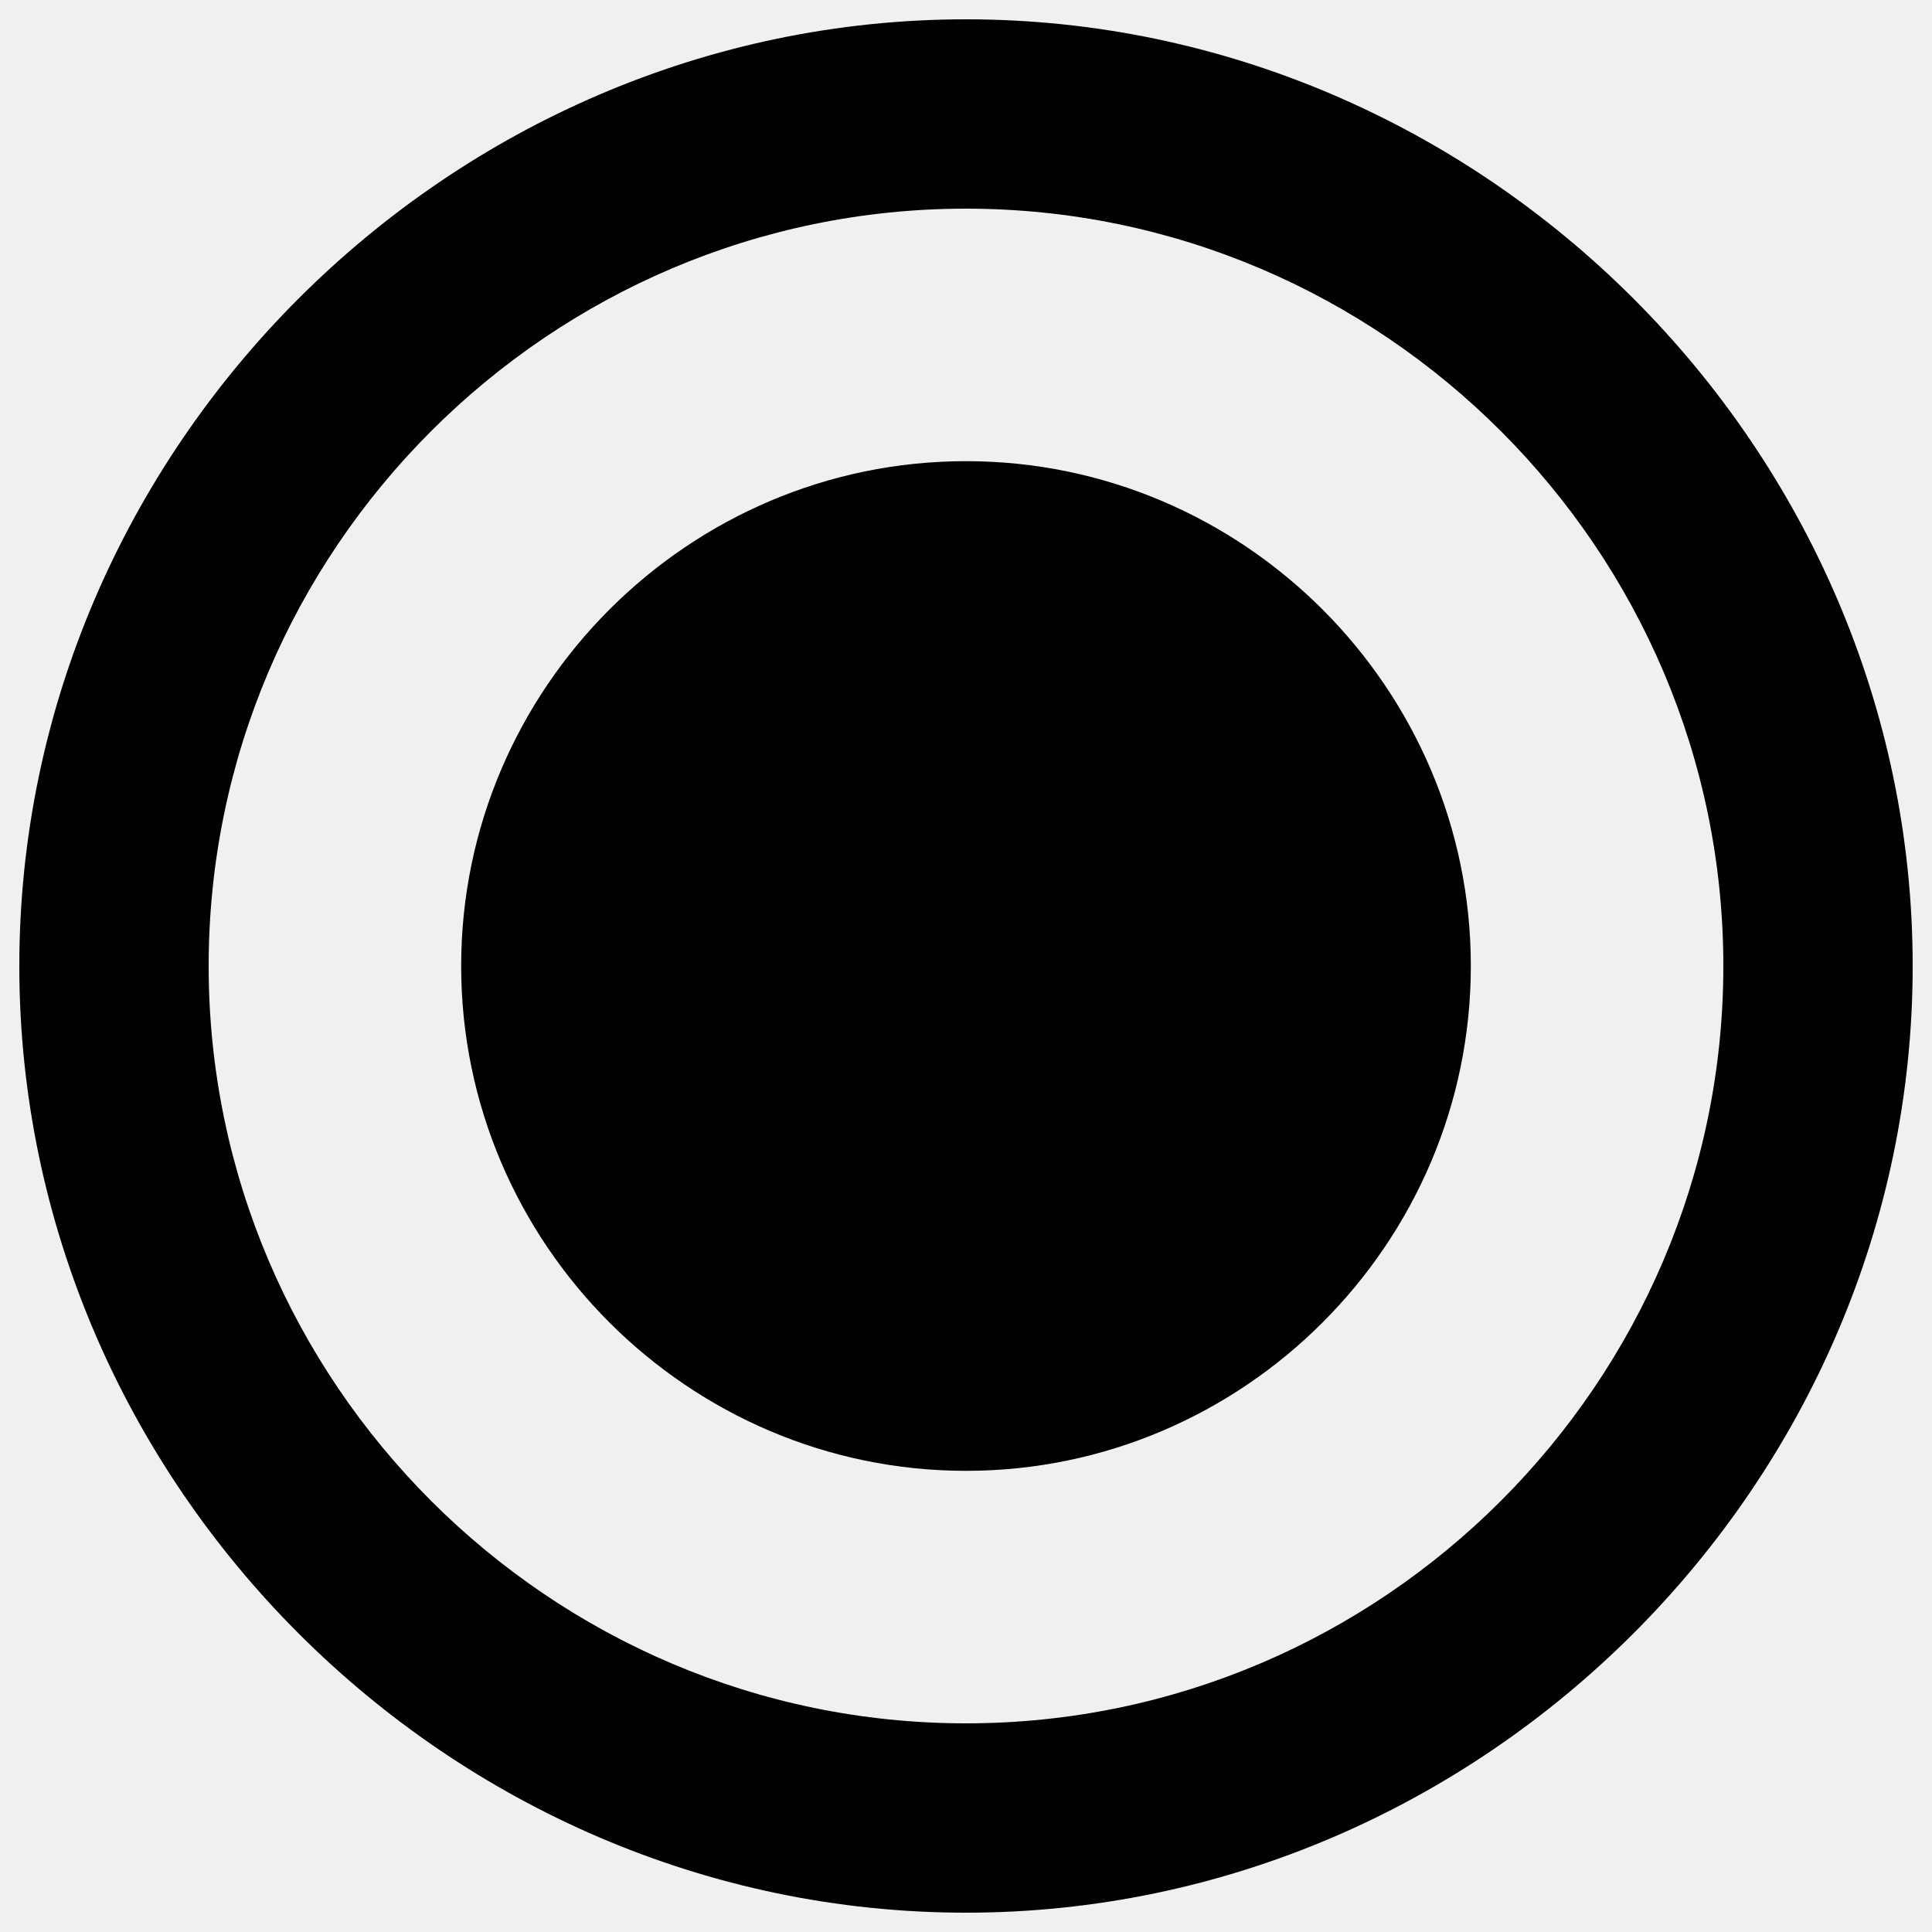
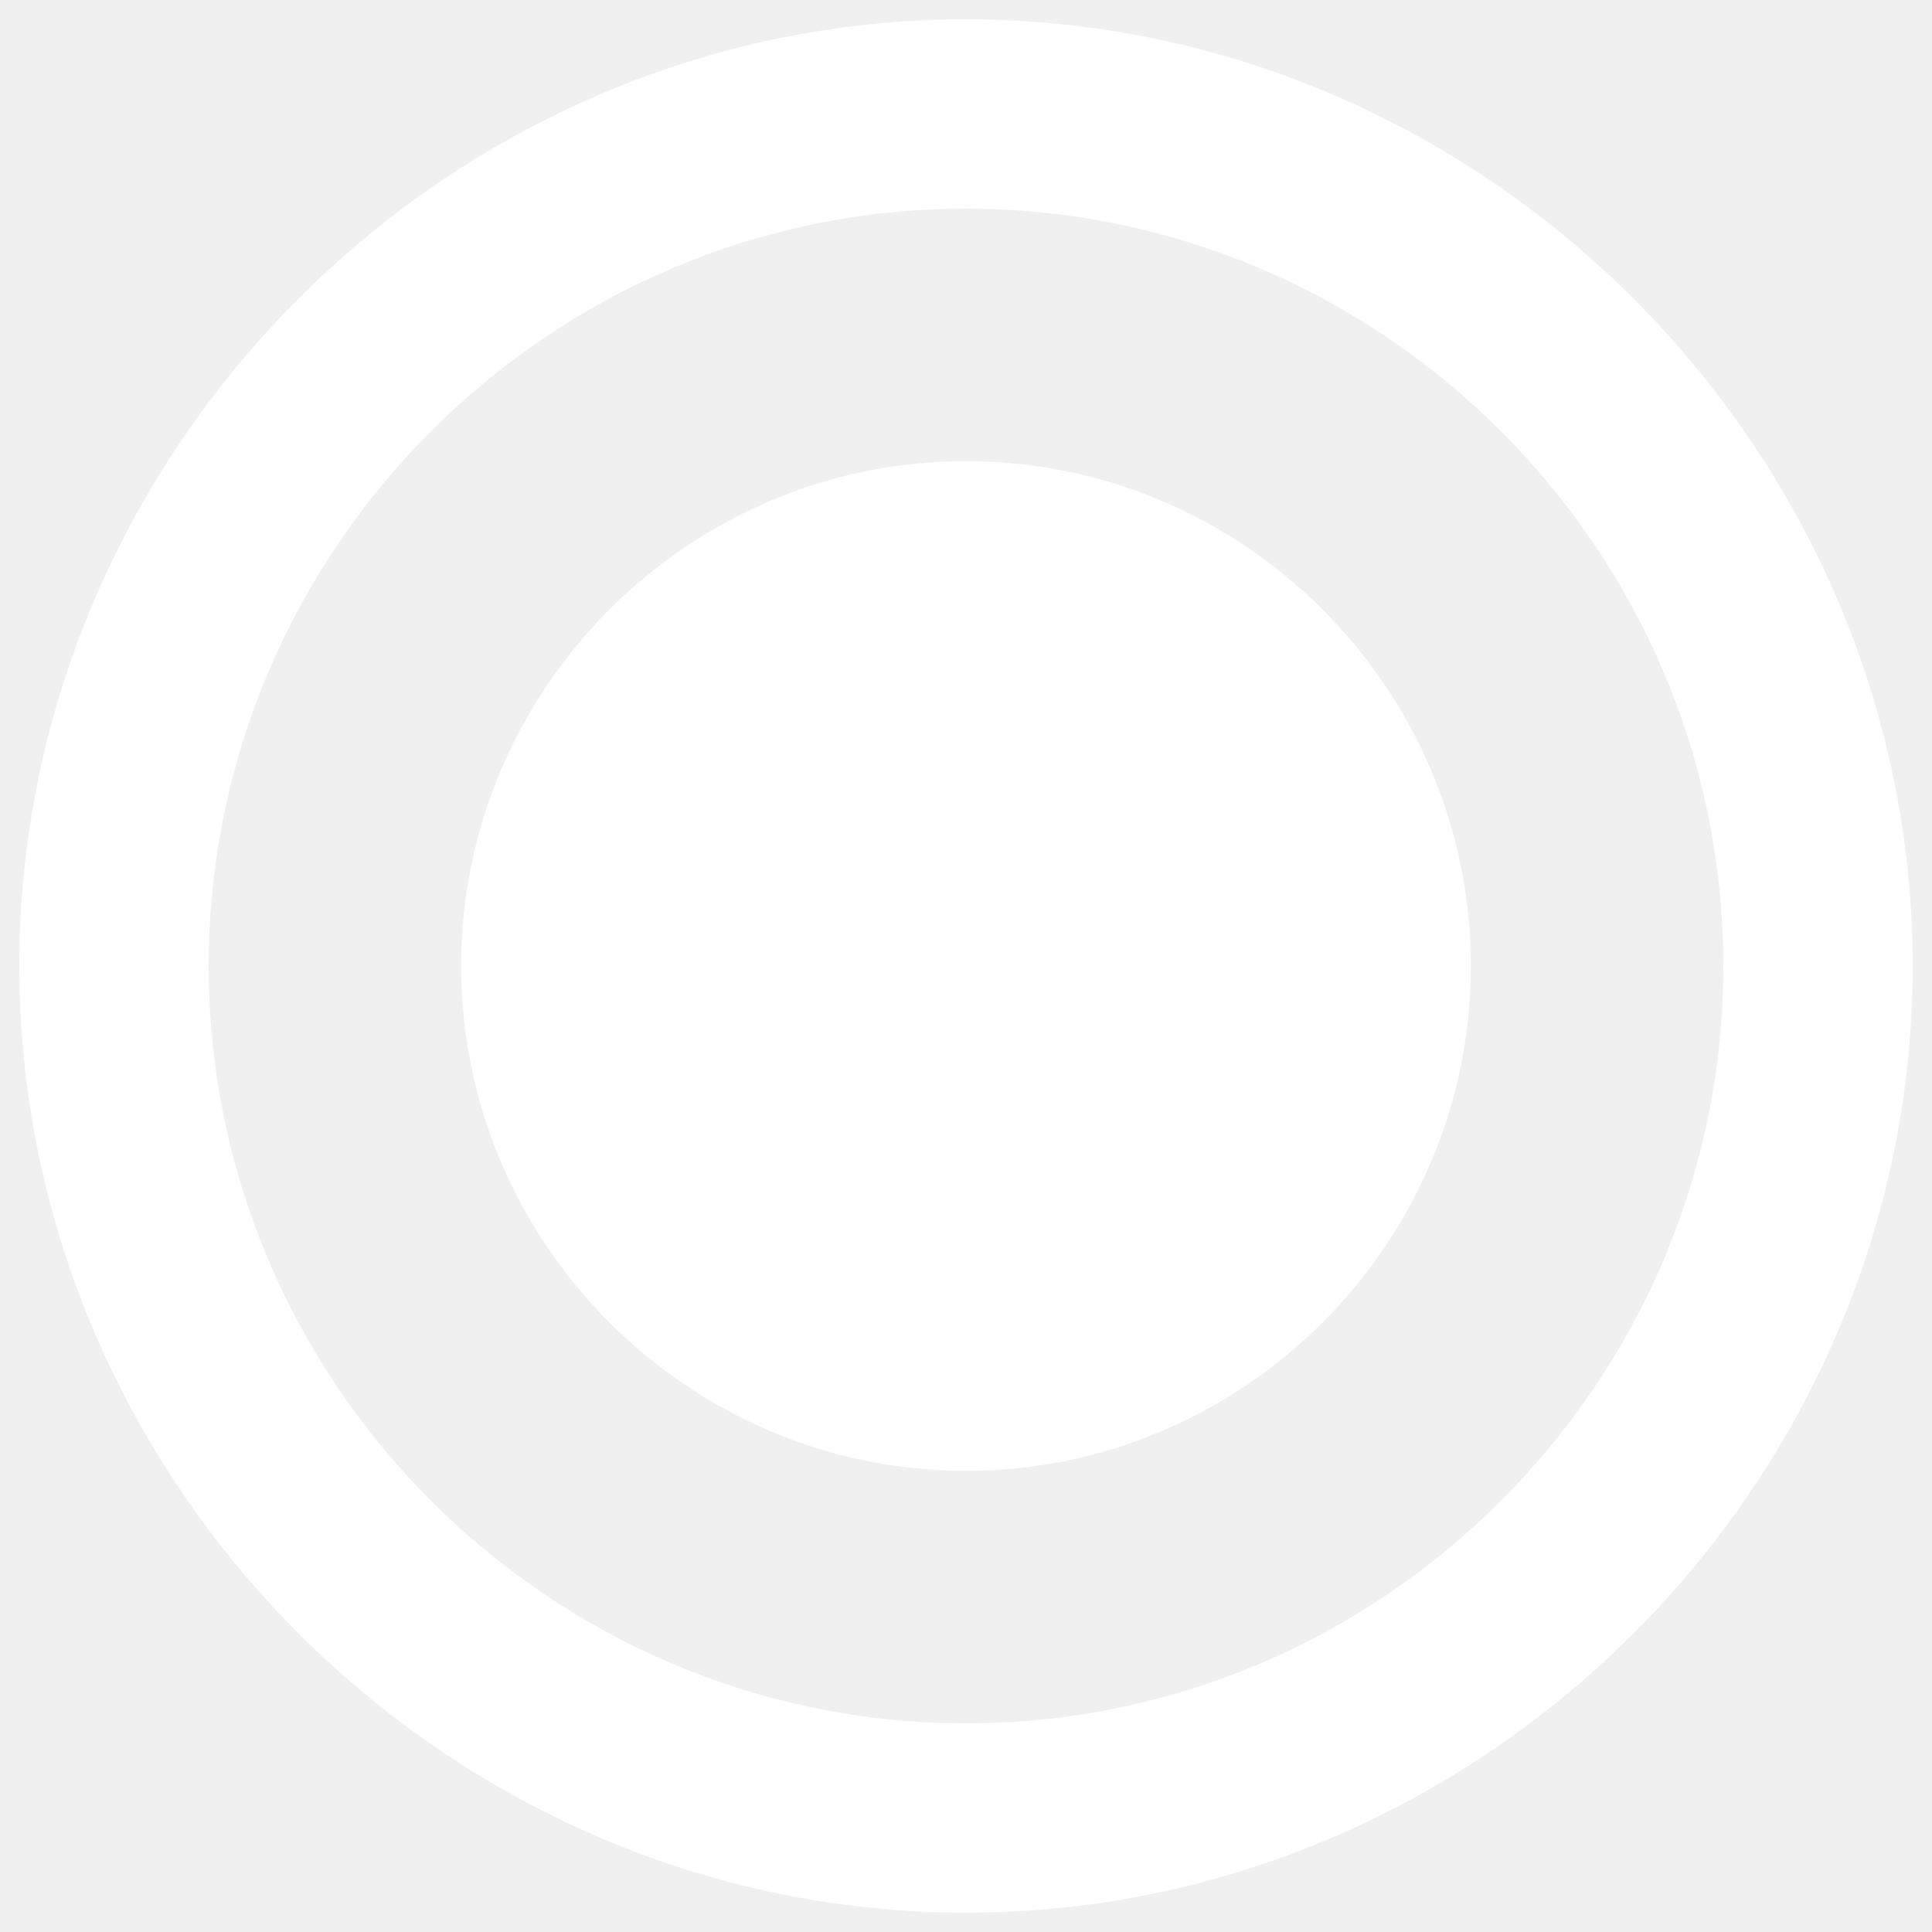
<svg xmlns="http://www.w3.org/2000/svg" version="1.1" x="0px" y="0px" viewBox="0 0 1000 1000" enable-background="new 0 0 1000 1000" xml:space="preserve">
  <g>
-     <path d="M500,10C232.1,10,10,232.1,10,500c0,267.9,222.1,490,490,490c267.9,0,490-222.1,490-490C990,232.1,767.9,10,500,10z M500,892c-215.6,0-392-176.4-392-392c0-215.6,176.4-392,392-392c215.6,0,392,176.4,392,392C892,715.6,715.6,892,500,892z" />
-     <path d="M500,238.7c143.7,0,261.3,117.6,261.3,261.3c0,143.7-117.6,261.3-261.3,261.3S238.7,643.7,238.7,500C238.7,356.3,356.3,238.7,500,238.7z" />
+     <path fill="white" d="M500,10C232.1,10,10,232.1,10,500c0,267.9,222.1,490,490,490c267.9,0,490-222.1,490-490C990,232.1,767.9,10,500,10z M500,892c-215.6,0-392-176.4-392-392c0-215.6,176.4-392,392-392c215.6,0,392,176.4,392,392C892,715.6,715.6,892,500,892z" />
+     <path fill="white" d="M500,238.7c143.7,0,261.3,117.6,261.3,261.3c0,143.7-117.6,261.3-261.3,261.3S238.7,643.7,238.7,500C238.7,356.3,356.3,238.7,500,238.7z" />
  </g>
</svg>
